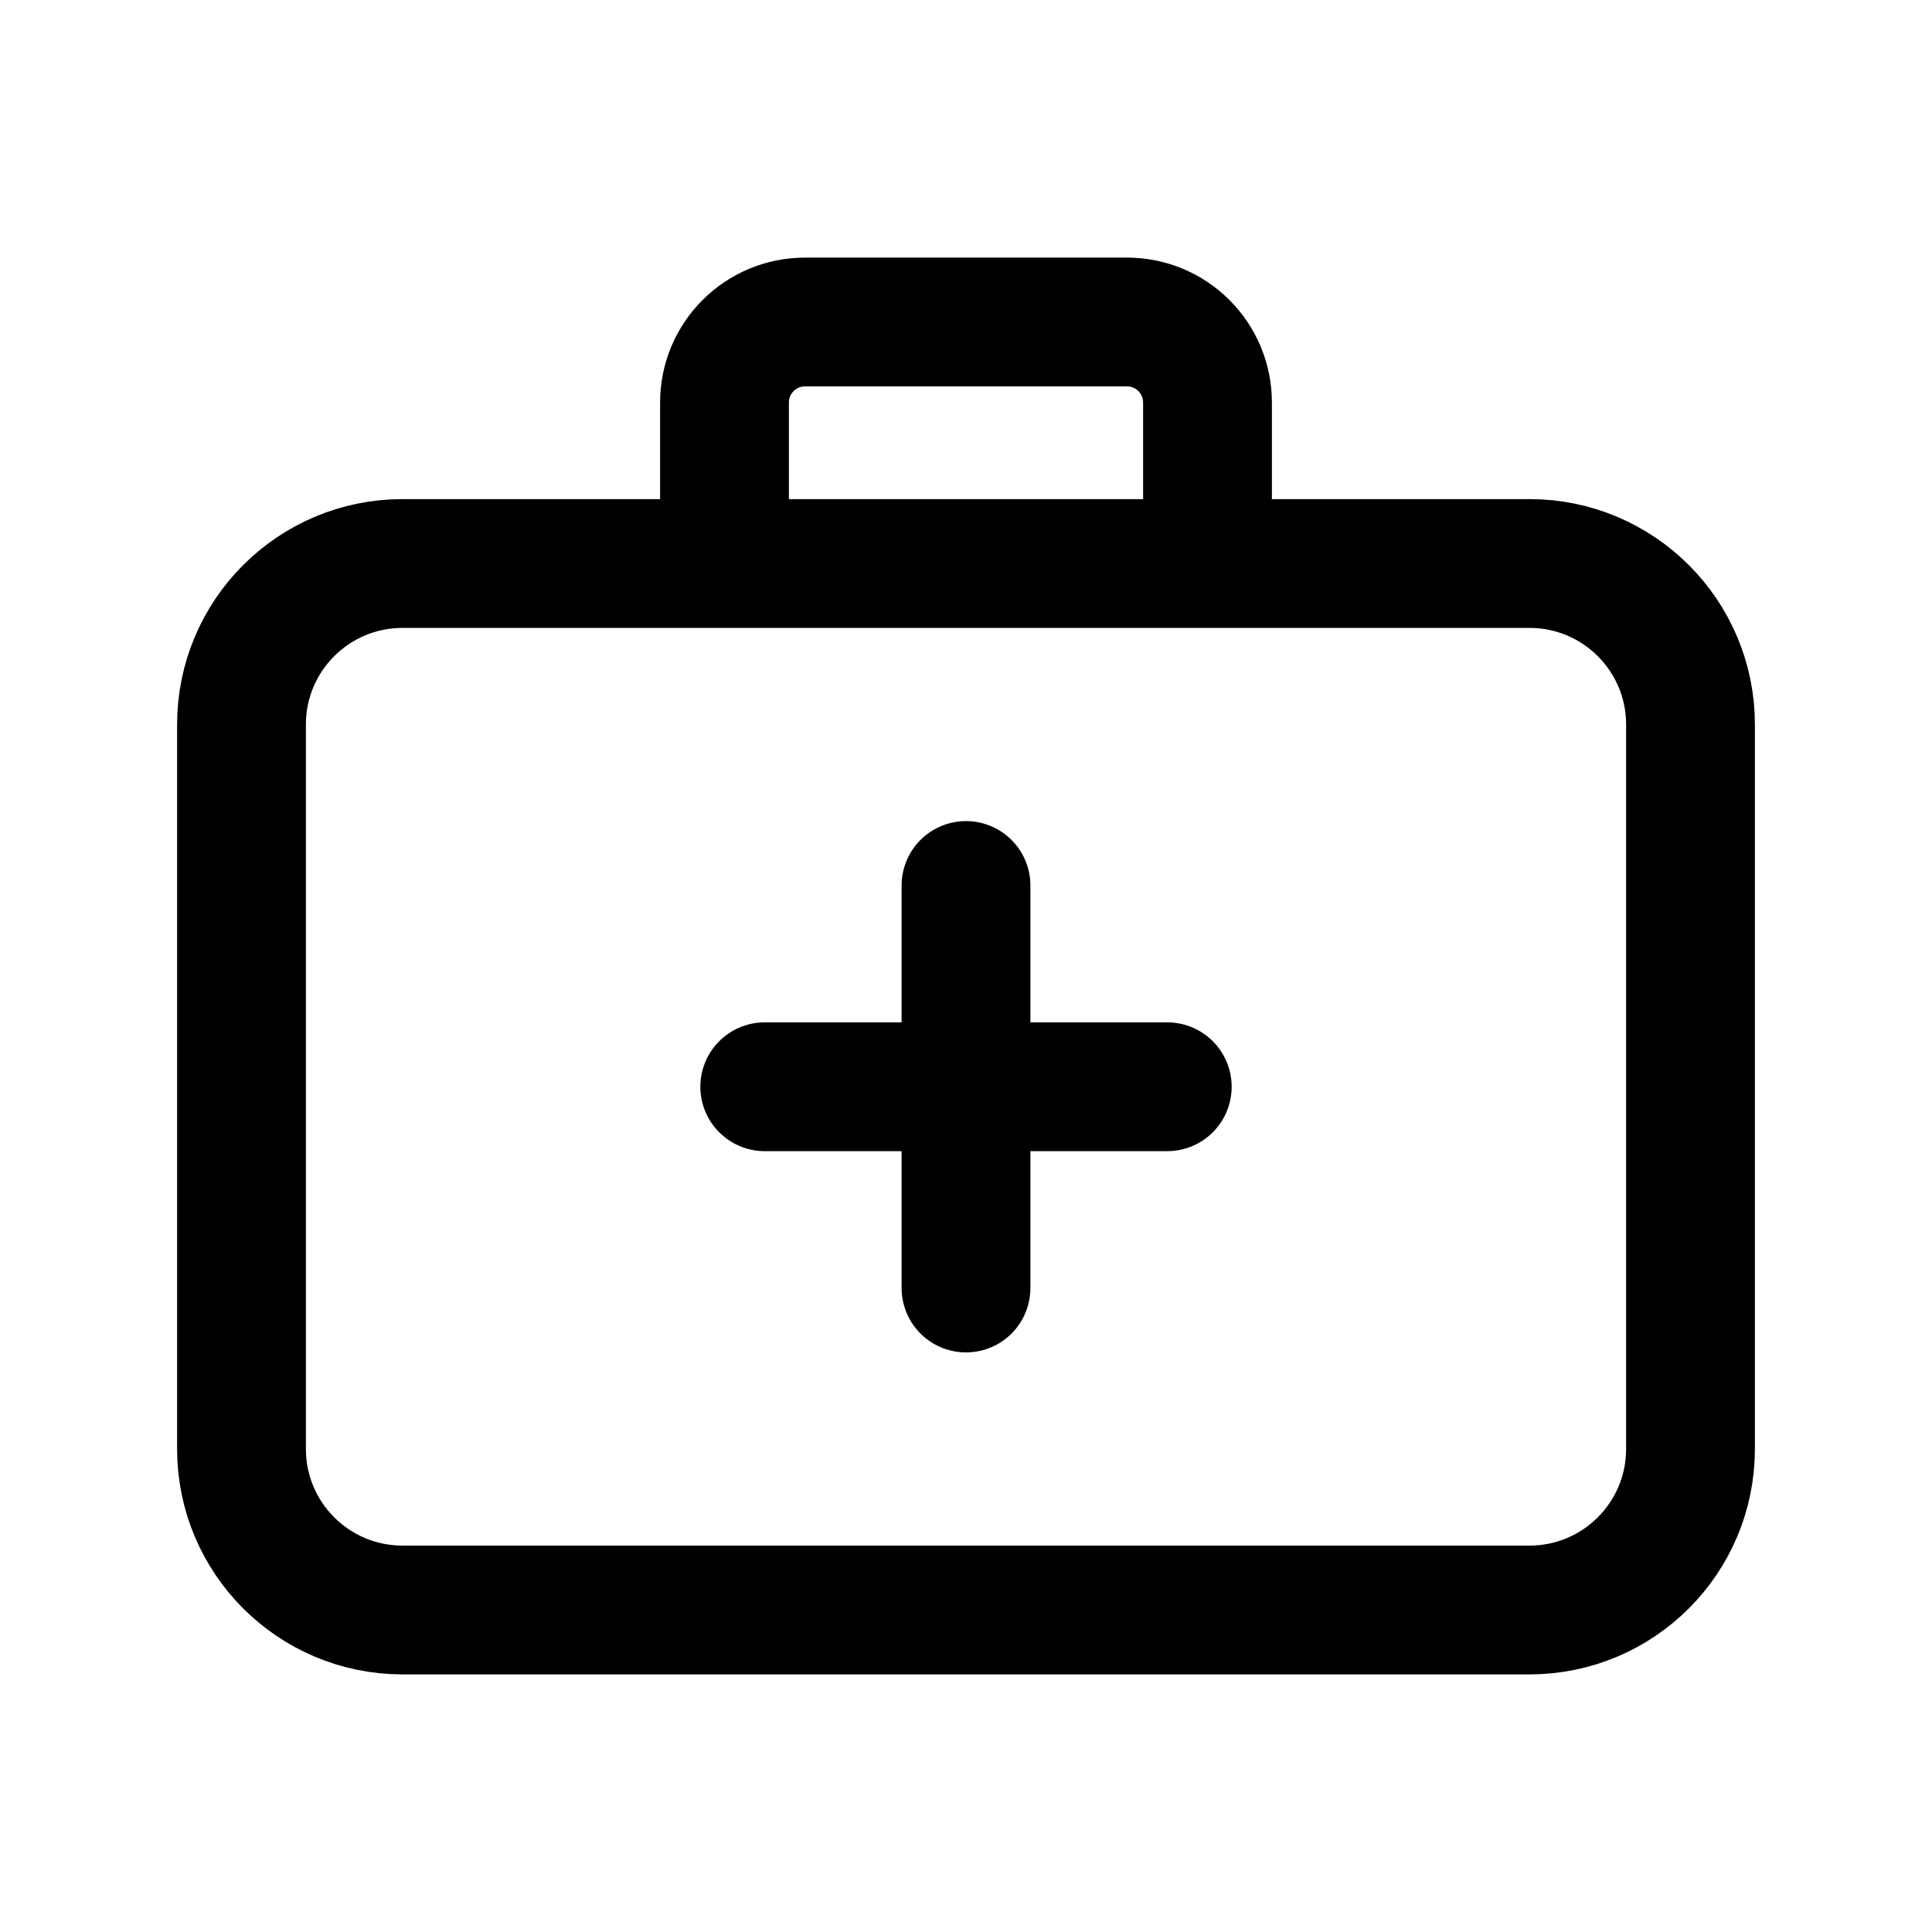
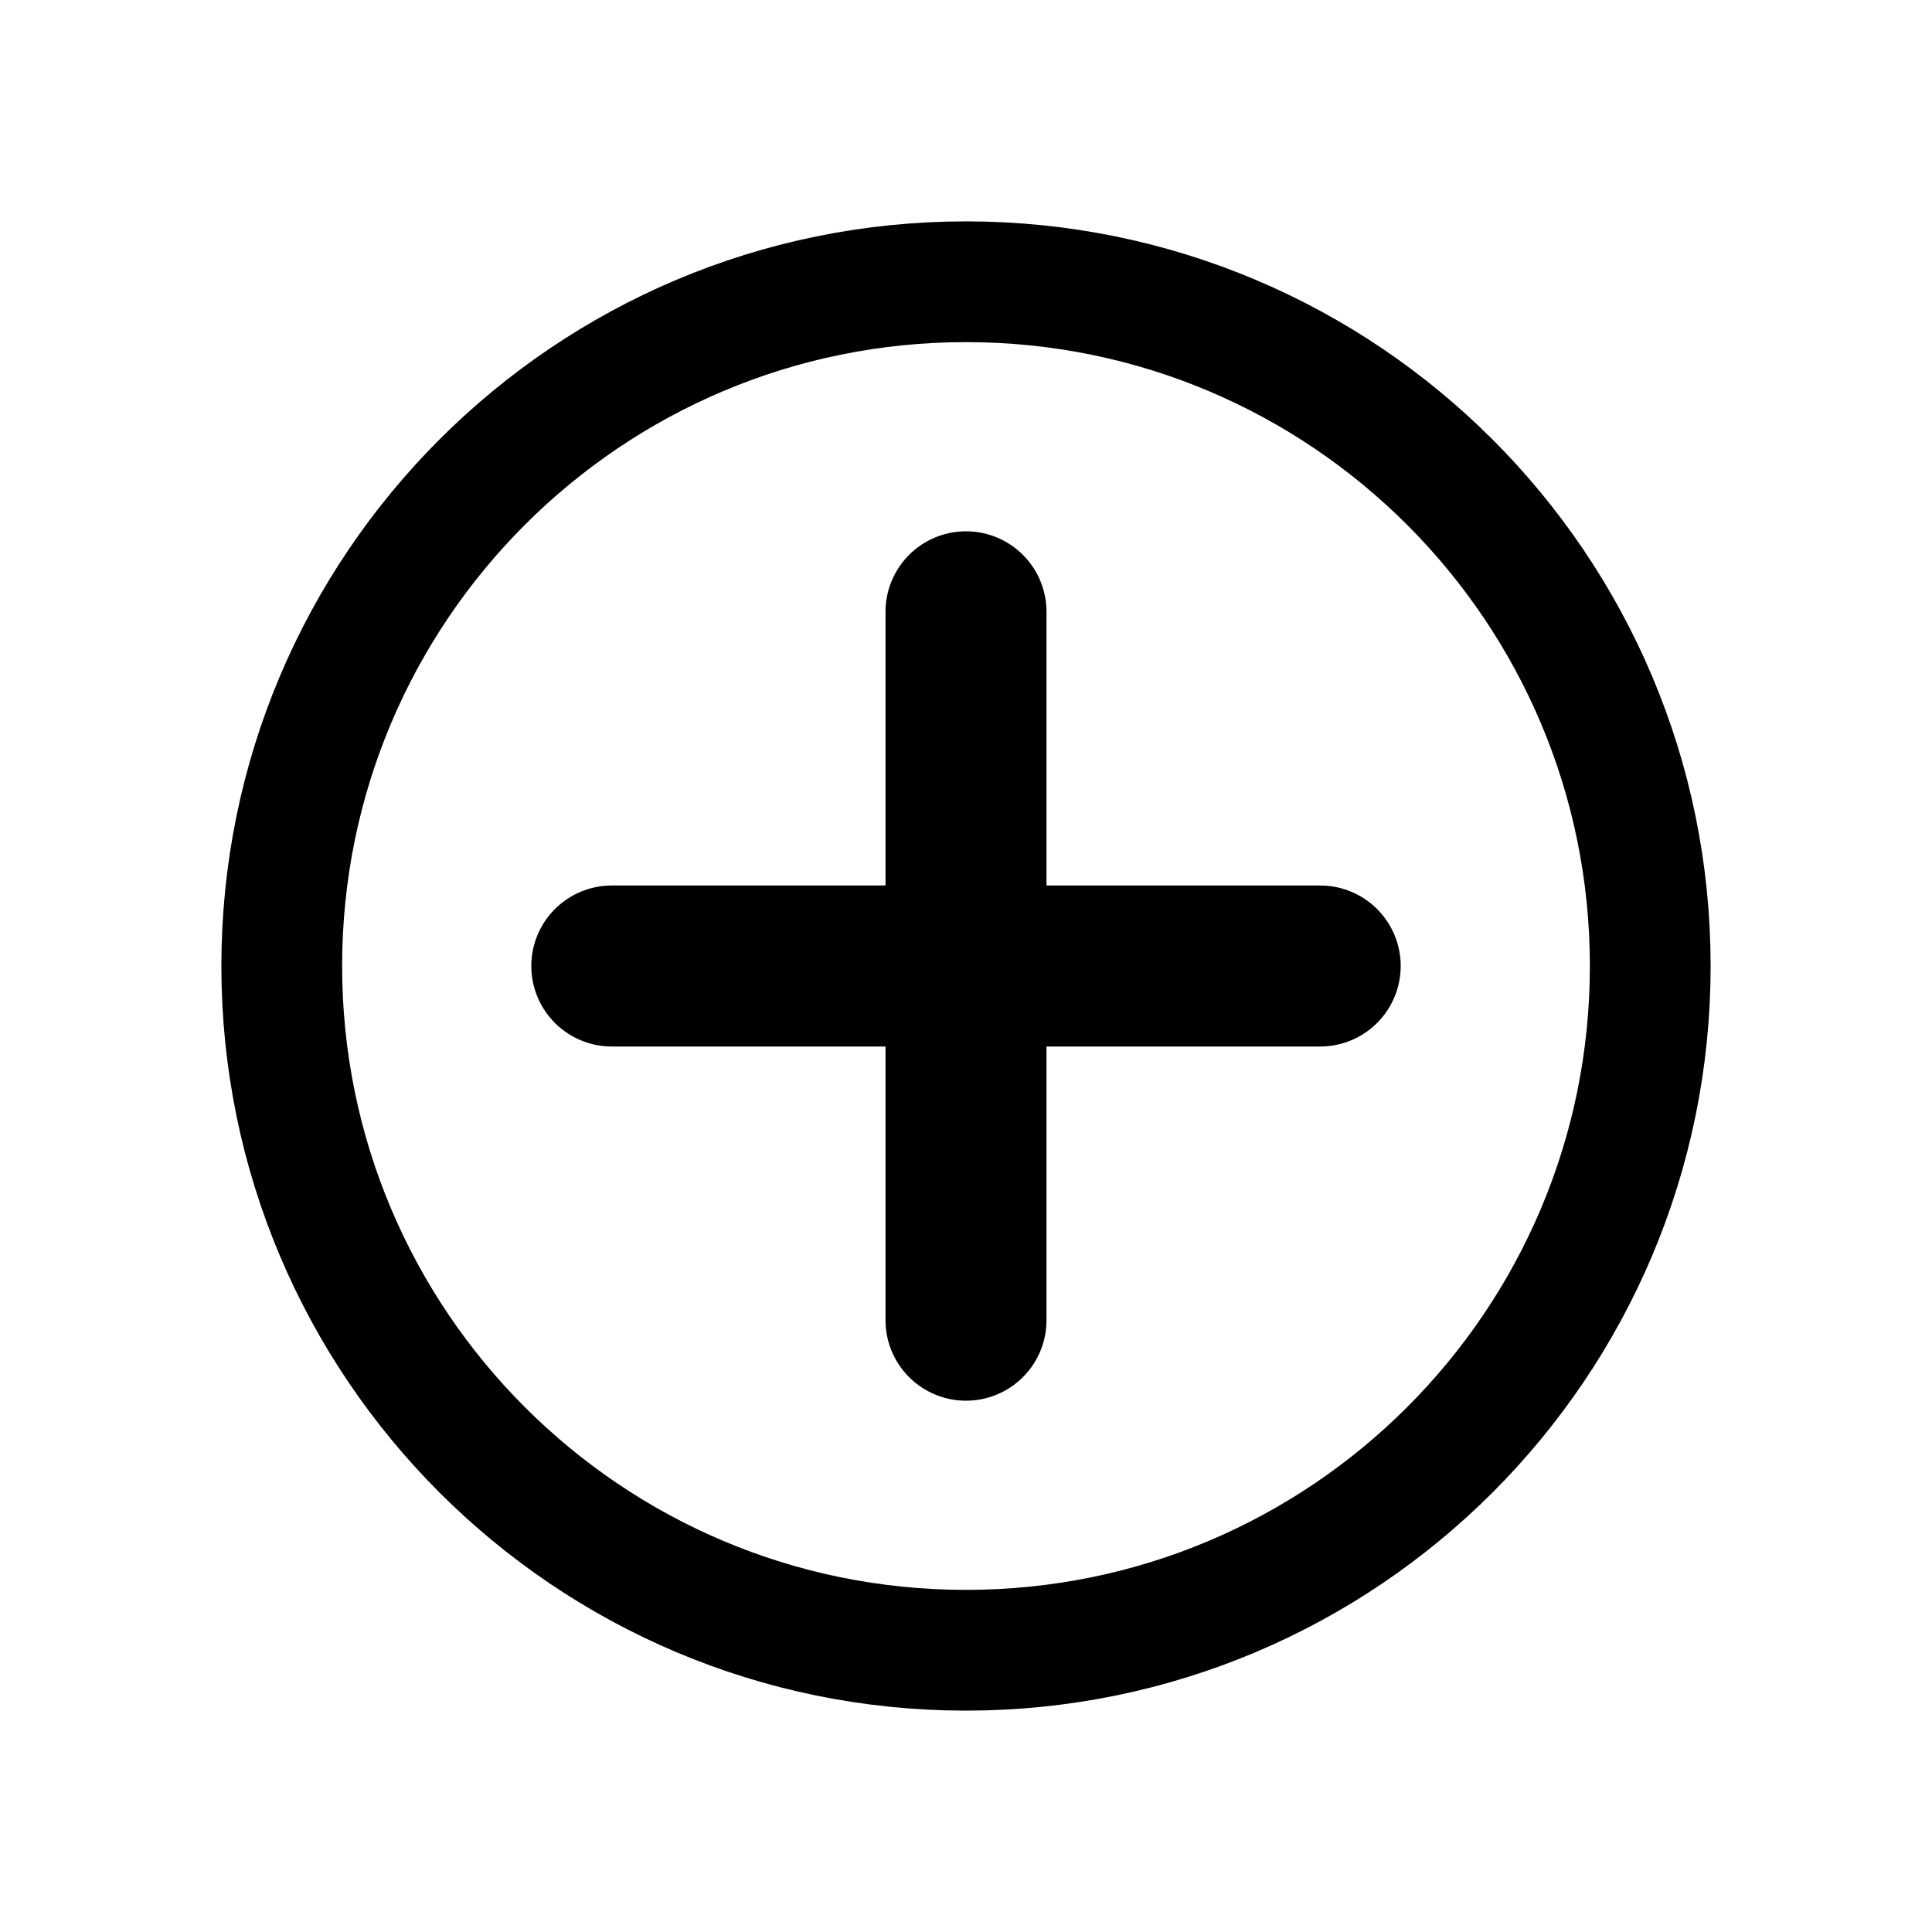
<svg xmlns="http://www.w3.org/2000/svg" id="icon" width="20" height="20" viewBox="0 0 24 24" fill="none" aria-hidden="true">
-   <rect x="3" y="7" width="18" height="13" rx="2" fill="none" stroke="currentColor" stroke-width="1.6" />
-   <path d="M9 7V5a1 1 0 0 1 1-1h4a1 1 0 0 1 1 1v2" fill="none" stroke="currentColor" stroke-width="1.6" />
-   <path d="M12 11v5M9.5 13.5h5" stroke="currentColor" stroke-width="1.6" stroke-linecap="round" />
+   <circle cx="12" cy="12" r="8.5" fill="none" stroke="currentColor" stroke-width="1.5" />
+   <path d="M12 7.6v8.8M7.6 12h8.8" stroke="currentColor" stroke-width="2" stroke-linecap="round" />
</svg>
